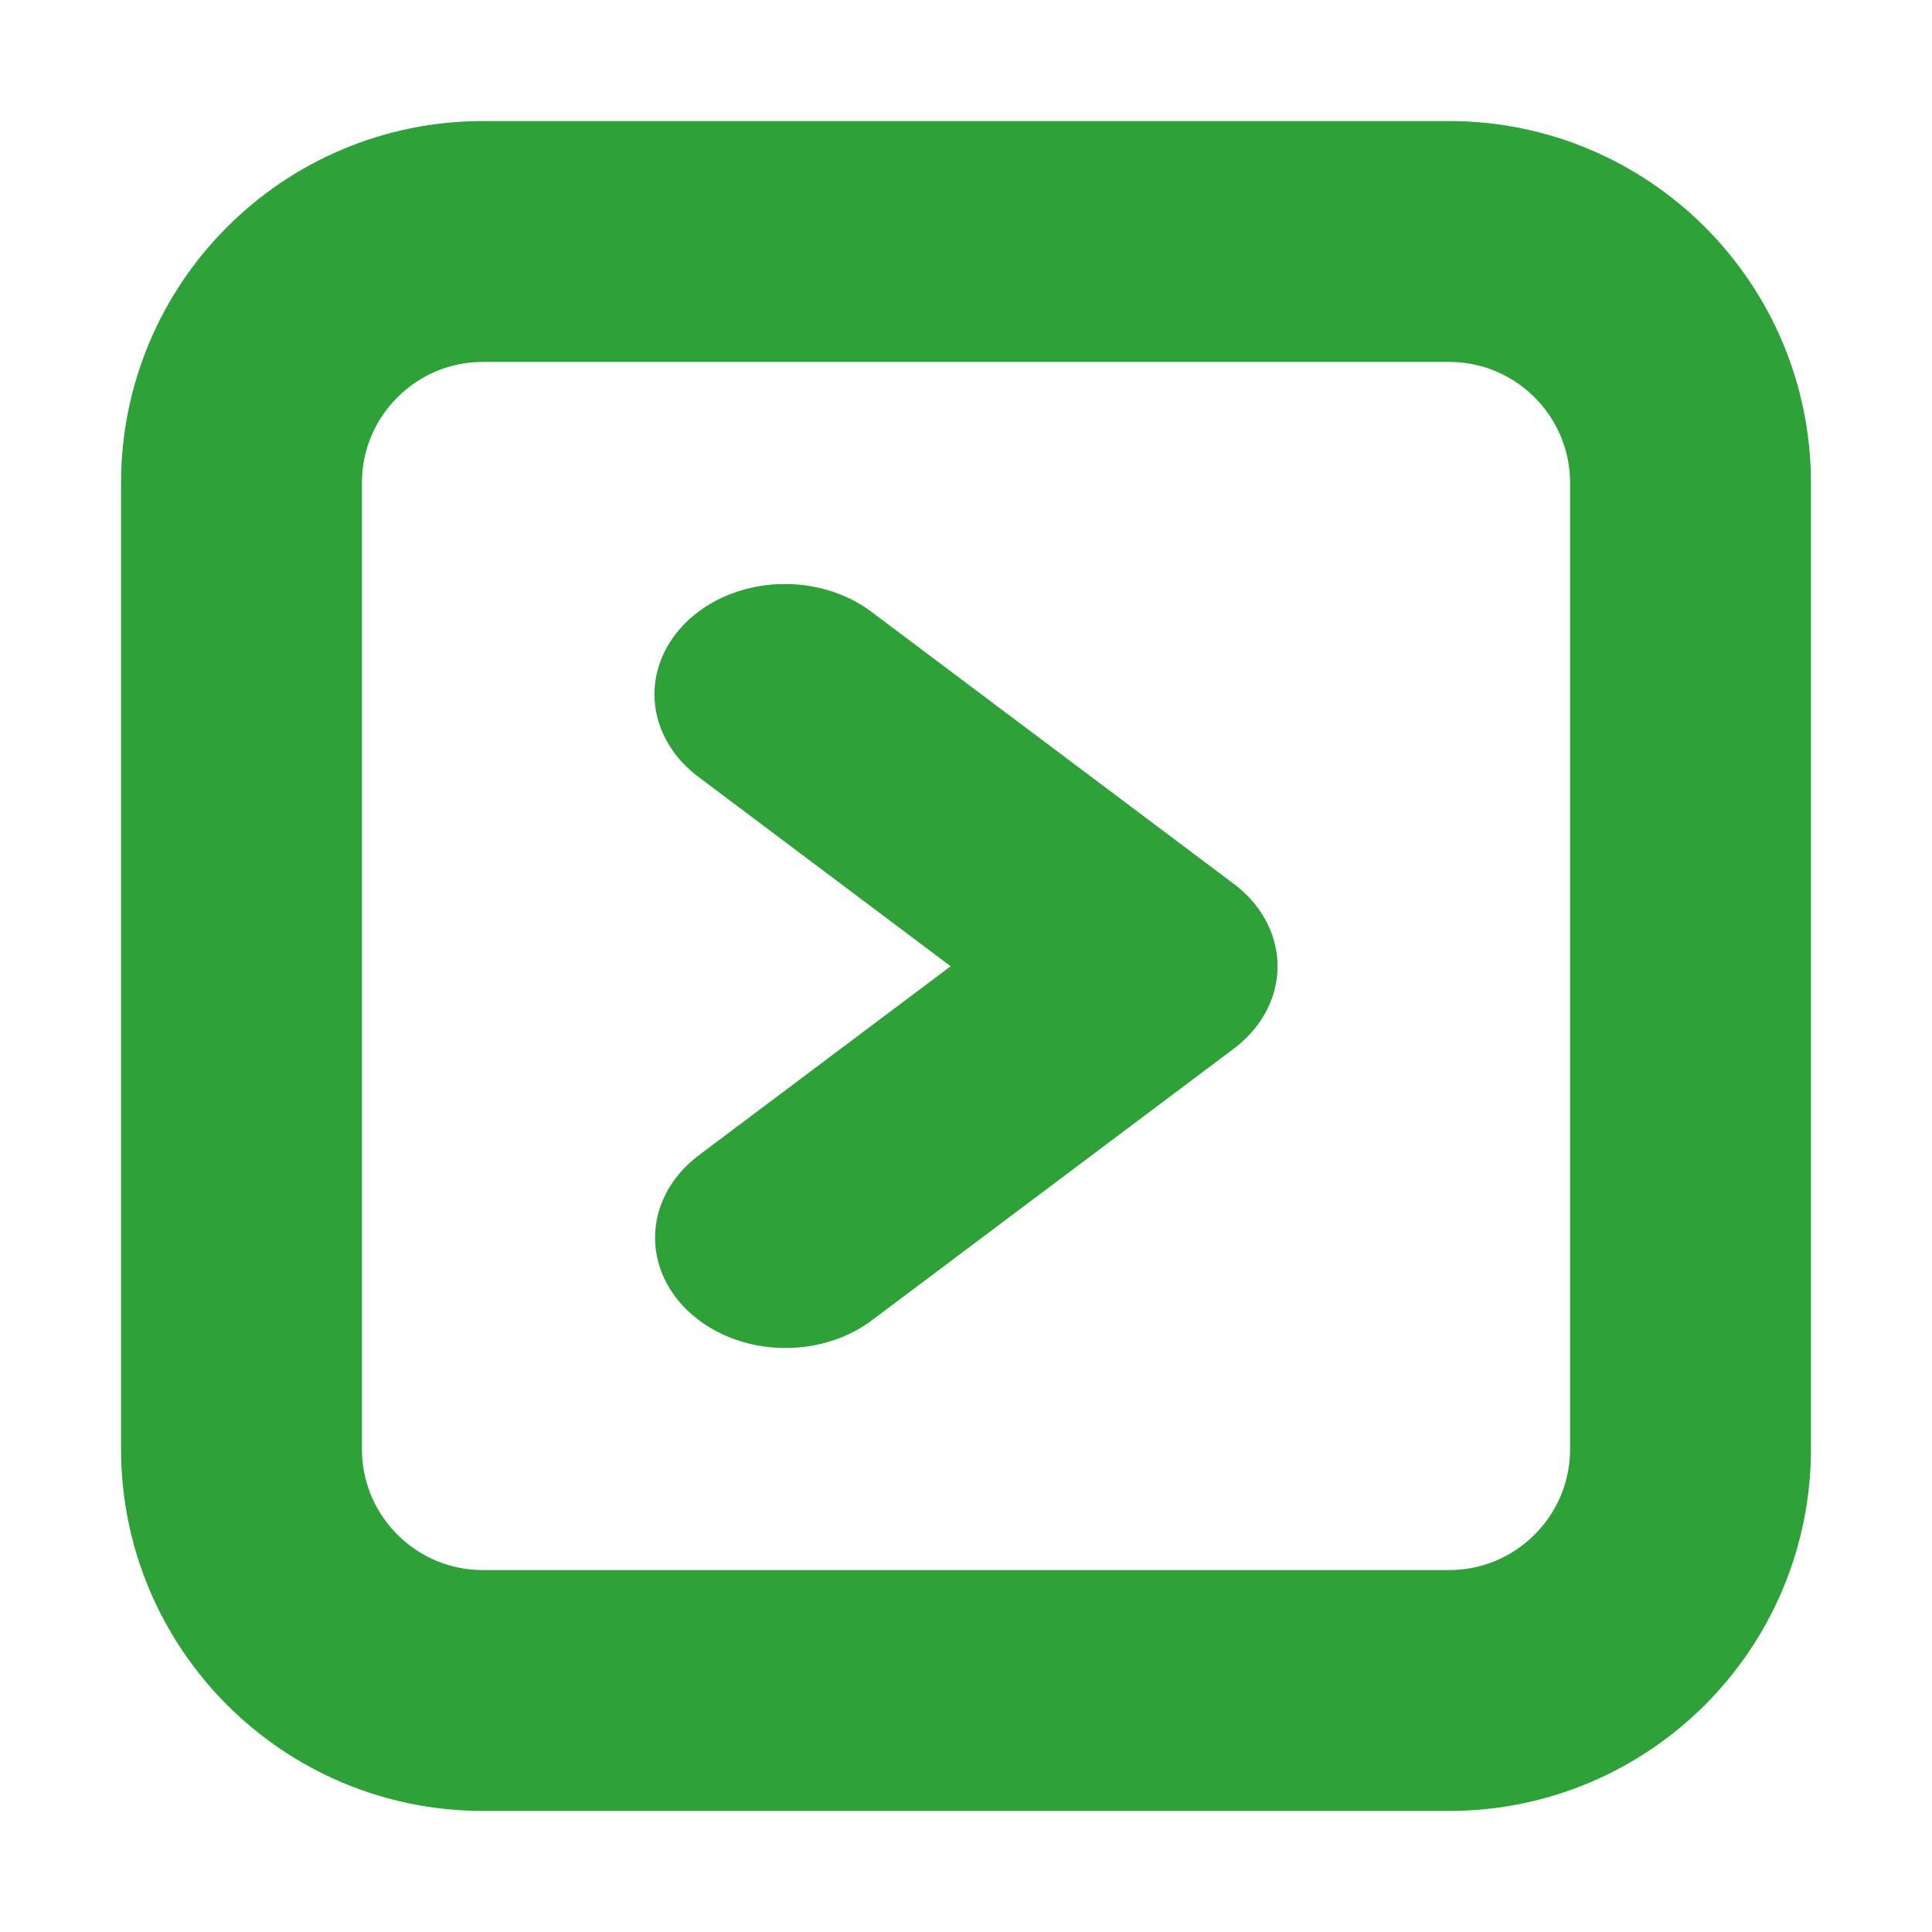
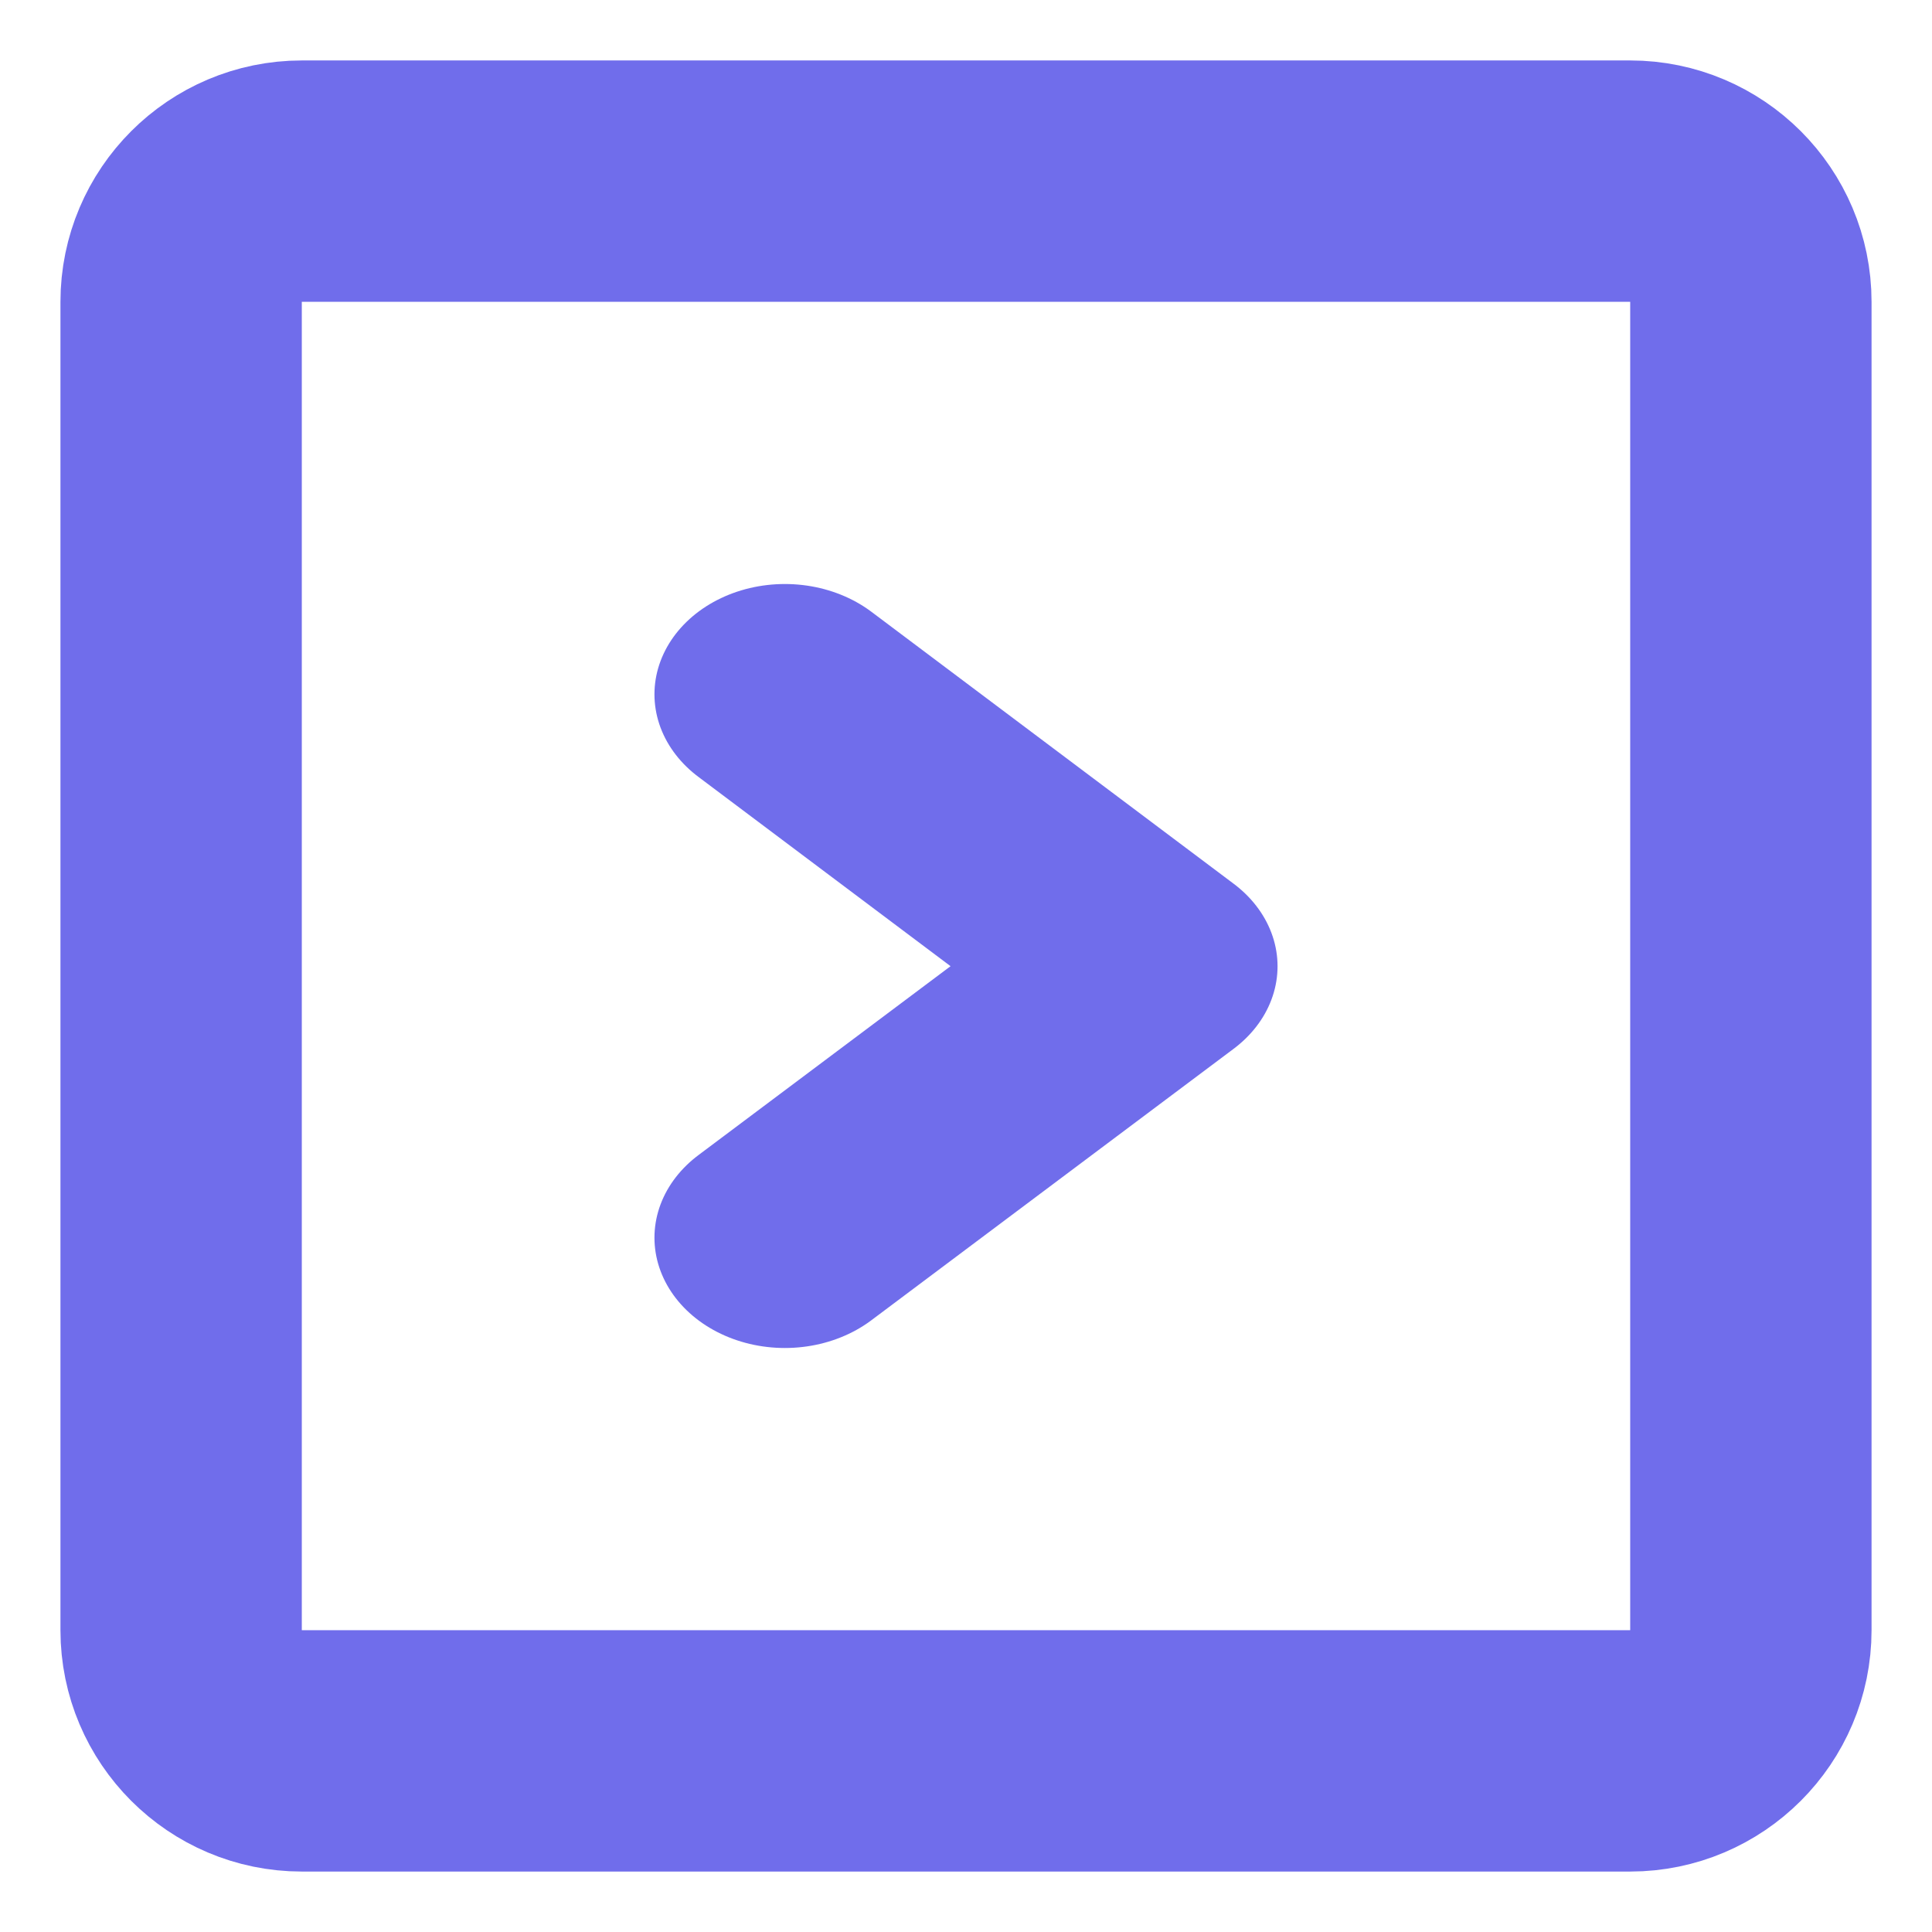
- <svg xmlns="http://www.w3.org/2000/svg" width="100%" height="100%" viewBox="0 0 32 32" version="1.1" xml:space="preserve" style="fill-rule:evenodd;clip-rule:evenodd;stroke-linecap:round;stroke-linejoin:round;stroke-miterlimit:1.5;">
-   <rect id="PopochiuGroupButton" x="0" y="0" width="32" height="32" style="fill:none;" />
-   <g id="PopochiuGroupButton1">
-     <g transform="matrix(3,0,0,3,-29,-35)">
-       <path d="M19,14.333C19,13.597 18.403,13 17.667,13L12.333,13C11.597,13 11,13.597 11,14.333L11,19.667C11,20.403 11.597,21 12.333,21L17.667,21C18.403,21 19,20.403 19,19.667L19,14.333Z" style="fill:none;stroke:rgb(47,161,57);stroke-width:1.33px;" />
+ <svg xmlns="http://www.w3.org/2000/svg" width="100%" height="100%" viewBox="0 0 16 16" version="1.1" xml:space="preserve" style="fill-rule:evenodd;clip-rule:evenodd;stroke-linecap:round;stroke-linejoin:round;stroke-miterlimit:1.5;">
+   <g id="PopochiuGroup" transform="matrix(0.5,0,0,0.5,0,0)">
+     <rect x="0" y="0" width="32" height="32" style="fill:none;" />
+     <g transform="matrix(3.25,0,0,3.25,-32.75,-39.25)">
+       <path d="M19,13.615C19,13.276 18.724,13 18.385,13L11.615,13C11.276,13 11,13.276 11,13.615L11,20.385C11,20.724 11.276,21 11.615,21L18.385,21C18.724,21 19,20.724 19,20.385L19,13.615Z" style="fill:none;stroke:rgb(112,109,235);stroke-width:1.23px;" />
    </g>
    <g transform="matrix(0.673999,0,0,0.570028,13,-2.18068)">
-       <path d="M0,24L8.902,31.902L0.015,39.789" style="fill:none;stroke:rgb(47,161,57);stroke-width:6.41px;" />
+       <path d="M0,24L8.902,31.902L-0,39.789" style="fill:none;stroke:rgb(112,109,235);stroke-width:6.41px;" />
    </g>
  </g>
</svg>
